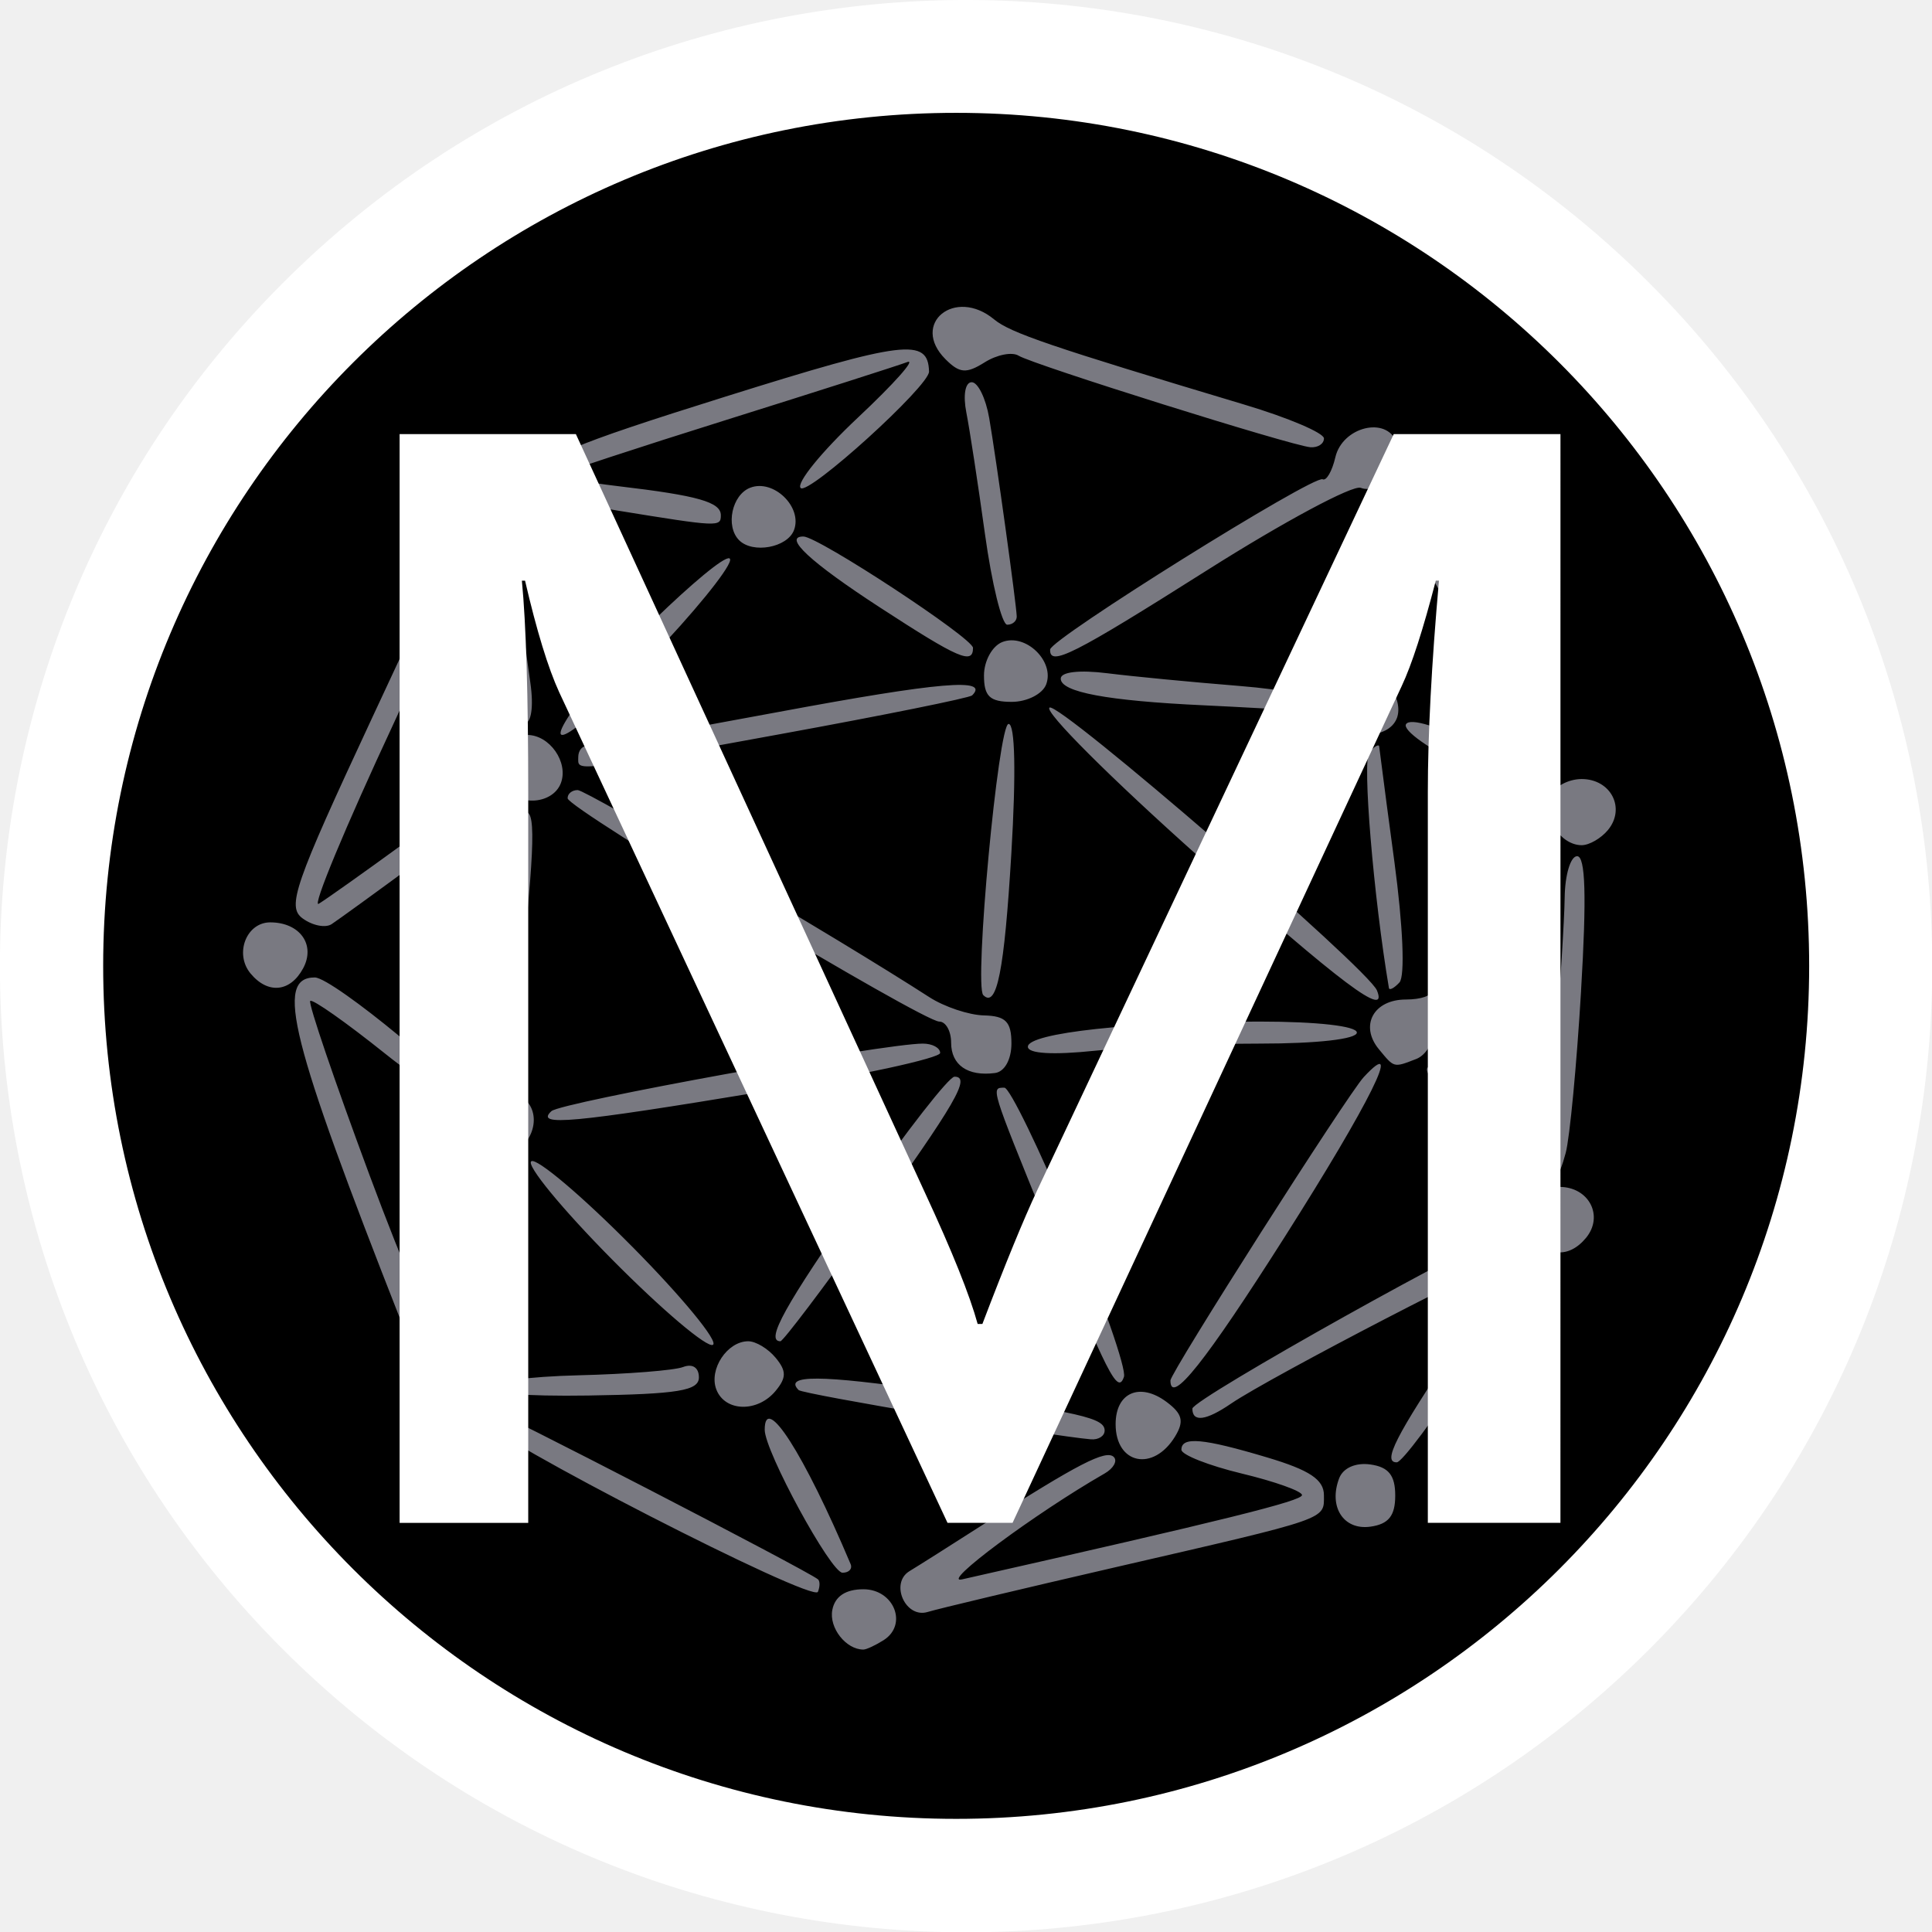
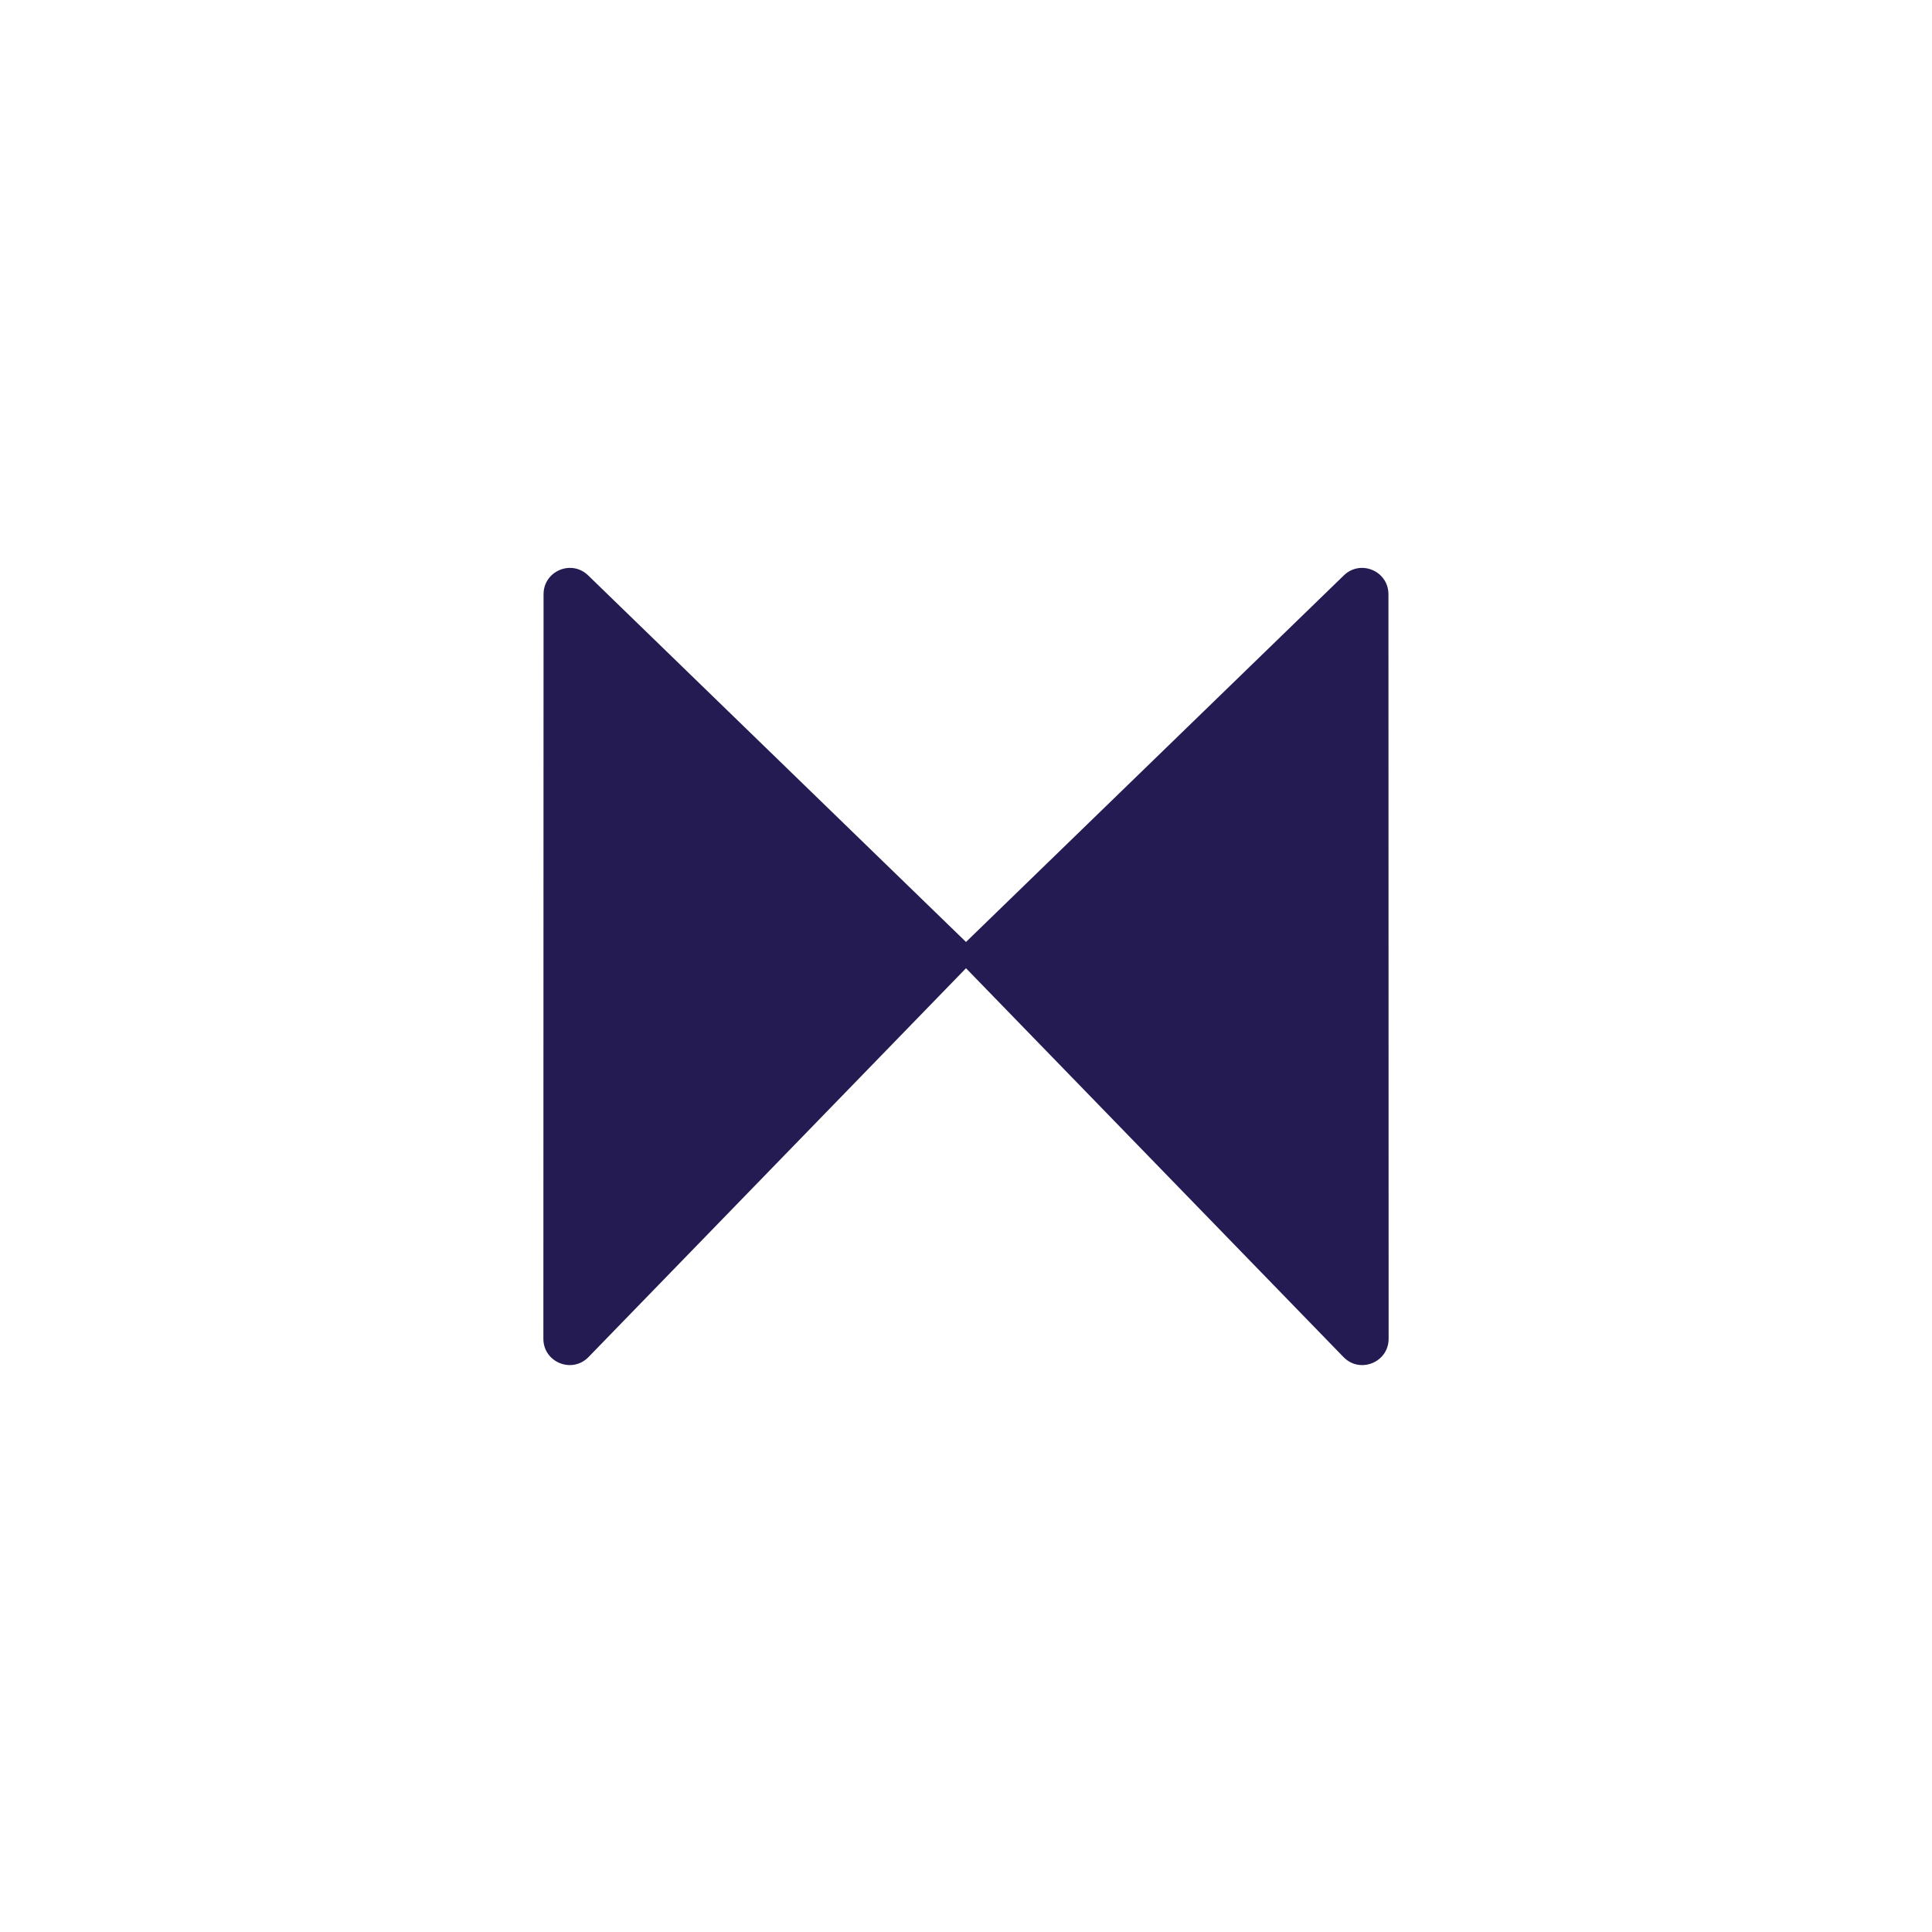
- <svg xmlns="http://www.w3.org/2000/svg" viewBox="0 0 67.79 67.79">
-   <ellipse style="fill:#000;fill-opacity:1" cx="34.277" cy="33.937" rx="31.899" ry="31.984" />
-   <path style="fill:#797981;fill-opacity:1;stroke-width:.386" d="M31.006 57.549c.857-.546.364-1.785-.711-1.785-.626 0-1 .25-1.091.727-.12.626.479 1.389 1.09 1.389.106 0 .426-.15.712-.331zm8.138-2.559c7.554-1.742 7.31-1.658 7.31-2.525 0-.548-.501-.882-1.993-1.327-2.254-.673-3.008-.741-3.008-.27 0 .178.952.554 2.116.835 1.164.28 2.116.62 2.116.756 0 .205-2.688.872-11.928 2.958-.794.179 2.57-2.32 5-3.714.315-.18.46-.442.324-.58-.27-.27-1.255.238-4.554 2.35-1.164.746-2.34 1.49-2.613 1.654-.701.422-.143 1.675.639 1.433.345-.107 3.311-.813 6.591-1.57zm-10.445.424c-.415-.33-11.447-6.032-11.67-6.032-.146 0-.203.188-.127.418.195.59 11.631 6.457 11.797 6.054.075-.183.075-.38 0-.44zm1.147-.534c-1.636-3.873-3.014-6.029-3.014-4.713 0 .754 2.32 5.017 2.73 5.017.227 0 .354-.137.284-.304zm19.11-2.404c0-.708-.232-1-.867-1.09-.52-.075-.96.119-1.1.483-.383 1.004.154 1.833 1.1 1.698.635-.09.867-.382.867-1.09zM41.233 50.4c.322-.528.256-.793-.298-1.207-.94-.703-1.79-.333-1.79.778 0 1.41 1.324 1.682 2.088.43zm10.33-2.512c1.437-2.206 2.137-3.642 1.98-4.055-.135-.352-.38-.64-.545-.64-.598 0-11.16 5.9-11.16 6.233 0 .487.478.425 1.357-.176 1.36-.93 9.801-5.304 9.801-5.08 0 .12-.871 1.517-1.936 3.103-2.092 3.116-2.564 4.046-2.049 4.037.181-.004 1.33-1.543 2.553-3.422zm-12.803 2.31c0-.443-.79-.624-6.097-1.397-3.865-.563-5.181-.57-4.64-.026.142.143 8.884 1.616 10.256 1.728.264.022.48-.116.48-.305zM16.25 48.99c0-.686-.234-.995-.816-1.079-.978-.14-1.515.938-.861 1.73.69.836 1.677.452 1.677-.651zm10.966-.188c.382-.463.382-.698 0-1.16-.263-.32-.696-.58-.962-.58-.736 0-1.389.985-1.12 1.69.302.79 1.45.817 2.082.05zm-2.693-.473c0-.344-.225-.49-.555-.363-.305.118-1.955.248-3.666.29-1.712.041-3.208.232-3.326.423-.122.2 1.448.322 3.667.287 3.153-.05 3.88-.169 3.88-.637zm13.063-5.338c-1.106-2.654-2.161-4.826-2.343-4.826-.479 0-.495-.052 1.444 4.72 2.183 5.373 2.535 6.069 2.75 5.424.089-.27-.744-2.663-1.85-5.318zm7.489.415c3.014-4.746 4.2-7.144 2.777-5.614-.567.61-6.784 10.367-6.784 10.647 0 .887 1.224-.65 4.007-5.033zm-28.243.85c.349-1.65.562-3.071.474-3.16-.088-.088.201-.355.643-.592.964-.519 1.056-1.771.157-2.118-.978-.377-1.956.767-1.408 1.648.237.383.296.946.13 1.25-.166.306-.513 1.6-.771 2.876-.258 1.277-.562 2.477-.676 2.667-.114.19-1.203-2.333-2.42-5.608-1.217-3.275-2.152-6.02-2.076-6.098.075-.08 1.257.752 2.626 1.847s2.593 1.822 2.72 1.615c.214-.347-4.552-4.286-5.185-4.286-1.407 0-.86 2.175 3.046 12.114.316.807.647 1.059 1.267.967.713-.105.935-.576 1.473-3.122zm5.354-.51c-1.752-1.772-3.347-3.121-3.543-3-.197.123 1.077 1.672 2.83 3.443 1.752 1.77 3.347 3.12 3.543 2.998.197-.122-1.077-1.67-2.83-3.442zm8.303-.786c3.06-4.27 3.587-5.181 3.002-5.181-.192 0-1.683 1.909-3.312 4.243-2.638 3.779-3.338 5.04-2.796 5.04.092 0 1.49-1.846 3.106-4.102zm25.16.476c.635-.769.104-1.79-.93-1.79-1.025 0-1.386.67-.888 1.644.415.812 1.215.876 1.818.146zm-1.883-2.038c0-.568-2.894-4.006-3.372-4.006-.43 0-.433.12-.017.695 2.003 2.77 3.389 4.124 3.389 3.311zm1.71-6.636c.198-3.315.156-4.72-.138-4.72-.23 0-.426.654-.437 1.451-.01.798-.162 3.191-.336 5.319-.313 3.802-.134 5.547.373 3.64.142-.533.385-3.094.539-5.69zm-28.74 3.544c3.438-.568 6.252-1.18 6.252-1.36 0-.18-.273-.328-.607-.328-1.376 0-12.696 2.058-13.033 2.37-.587.542.71.423 7.387-.682zm-8.619-2.558c.634-5.748.705-7.252.339-7.252-.212 0-.486.913-.61 2.03-.634 5.748-.704 7.253-.338 7.253.212 0 .486-.914.61-2.031zm17.372.865c0-.762-.2-.966-.962-.984-.53-.012-1.395-.302-1.924-.644-3.132-2.025-12.026-7.263-12.333-7.263-.2 0-.36.13-.353.29.014.356 12.462 7.833 13.04 7.833.229 0 .416.333.416.74 0 .786.585 1.19 1.539 1.065.338-.044.577-.474.577-1.037zm14.205.544c.335-.13.609-.58.609-1.002 0-.422.952-1.921 2.116-3.33 2.04-2.47 2.443-3.17 1.828-3.168-.412.002-4.156 4.734-4.04 5.105.052.17-.343.309-.878.309-1.134 0-1.63.917-.946 1.745.545.66.507.651 1.311.341zm-5.491-.539c2.014 0 3.406-.158 3.406-.387 0-.228-1.392-.386-3.406-.386-4.46 0-8.137.399-8.137.883 0 .243.88.295 2.365.139 1.301-.137 3.898-.249 5.772-.249zm-8.717-6.672c.168-2.823.132-4.545-.097-4.545-.36 0-1.217 9.184-.888 9.515.475.478.739-.853.985-4.97zm12.829 4.807c-.31-.768-11.152-10.135-11.489-9.926-.206.128 2.154 2.485 5.244 5.238 5.011 4.465 6.651 5.696 6.245 4.688zM10.64 33.97c.44-.827-.123-1.606-1.159-1.606-.836 0-1.262 1.1-.693 1.79.611.74 1.401.661 1.852-.184zm38.286-3.734a477.765 477.765 0 0 1-.533-4.042c-.008-.095-.164-.008-.347.194-.251.277.148 5.08.688 8.277.016.096.183.009.37-.193.2-.215.125-1.98-.178-4.236zm-34.306.027c2.297-1.69 3.086-2.54 2.357-2.54-.129 0-1.384.836-2.79 1.858-1.404 1.023-2.756 1.982-3.004 2.131-.247.15.937-2.701 2.633-6.335s2.98-6.71 2.855-6.837c-.35-.352-.369-.317-3.624 6.669-2.726 5.85-2.987 6.605-2.43 7.015.344.253.802.344 1.018.203.215-.141 1.559-1.115 2.985-2.164zm41.799-1.138c.632-.766.105-1.79-.922-1.79-.484 0-.988.283-1.12.63-.27.705.383 1.691 1.12 1.691.266 0 .68-.239.922-.531zm-36.74-1.645c.278-.73-.392-1.692-1.18-1.692-.654 0-1.068.942-.763 1.74.296.776 1.641.742 1.943-.048zm34.757-1.493c-.568-1.07-4.955-8.476-5.14-8.676-.08-.089-.259-.05-.395.088-.136.136.99 2.327 2.501 4.869 1.512 2.54 2.748 4.723 2.748 4.85 0 .125-1.03-.294-2.288-.933-1.376-.698-2.384-1.007-2.527-.775-.13.213.842.9 2.162 1.527 2.217 1.055 2.435 1.091 2.876.485.35-.482.367-.862.063-1.435zm-27.028-.233c3.598-.657 6.614-1.266 6.702-1.354.626-.622-1.14-.471-6.774.578-3.557.662-6.598 1.202-6.757 1.2-.159-.002-.289.171-.289.384 0 .514-.323.55 7.118-.808zm-4.556-2.7c1.448-1.505 2.692-3.028 2.764-3.385.141-.7-4.117 3.301-5.381 5.056-1.417 1.966-.039 1.086 2.617-1.672zm26.16 2.15c.263-.693-.5-1.737-1.27-1.737-.655 0-1.068.943-.763 1.741.288.754 1.744.75 2.032-.005zM18.608 23.95c-.116-.798-.32-2.364-.455-3.481-.134-1.117-.421-2.03-.637-2.03-.372 0-.232 2.386.336 5.704.303 1.773 1.014 1.591.756-.193zm27.846.71c0-.195-1.342-.462-2.982-.593-1.64-.132-3.718-.331-4.617-.444-.984-.123-1.636-.047-1.636.189 0 .472 1.63.777 5.002.935 1.376.065 2.891.151 3.367.192.476.041.866-.085.866-.28zm-9.747-.643c.309-.81-.718-1.806-1.536-1.49-.355.137-.645.665-.645 1.174 0 .733.203.926.974.926.536 0 1.079-.275 1.207-.61zm-2.566-1.284c0-.342-5.431-3.908-5.952-3.908-.728 0 .246.903 2.682 2.487 2.77 1.802 3.27 2.019 3.27 1.42zM42.368 20c2.678-1.694 5.098-2.991 5.378-2.883.684.264 1.547-.837 1.255-1.602-.352-.92-1.897-.54-2.146.529-.114.49-.315.839-.446.773-.32-.16-9.547 5.603-9.562 5.973-.024.612.803.194 5.521-2.79zm6.01.372c0-1.547-.164-2.707-.384-2.707s-.385 1.16-.385 2.707.165 2.708.385 2.708.385-1.16.385-2.708zM35.675 21.63c-.012-.429-.716-5.508-.966-6.962-.119-.691-.395-1.257-.614-1.257-.228 0-.308.453-.188 1.064.116.585.409 2.5.652 4.254.243 1.755.596 3.191.783 3.191.187 0 .337-.13.333-.29zm-7.816-3.027c.309-.81-.718-1.806-1.535-1.49-.644.248-.877 1.352-.39 1.842.48.482 1.691.26 1.925-.352zm-2.566-.524c0-.461-.804-.69-3.576-1.017-1.227-.145-2.17-.324-2.096-.398.074-.074 2.722-.946 5.885-1.937 3.163-.992 6.011-1.902 6.329-2.023.317-.12-.462.756-1.732 1.948s-2.174 2.304-2.01 2.471c.267.273 4.52-3.584 4.505-4.086-.034-1.191-.86-1.09-7.133.876-5.527 1.732-6.52 2.159-6.52 2.801 0 .64.423.827 2.693 1.196 3.582.582 3.655.585 3.655.169zm-7.118-1.192c0-.686-.234-.995-.817-1.079-.978-.14-1.514.938-.86 1.73.69.836 1.677.452 1.677-.651zm28.28-1.504c0-.192-1.254-.726-2.789-1.185-6.815-2.043-8.213-2.519-8.784-2.991-1.374-1.138-2.95.148-1.709 1.395.496.498.731.517 1.377.112.428-.27.964-.374 1.19-.234.504.313 9.564 3.156 10.235 3.212.265.022.48-.117.48-.31z" />
-   <path d="M53.54 54.643h-4.55V28.435q0-3.105.382-7.6h-.109q-.654 2.642-1.171 3.786l-13.35 30.022H32.51L19.187 24.84q-.573-1.307-1.172-4.004h-.109q.218 2.342.218 7.655v26.153h-4.413V15.577h6.048L31.746 42.82q1.39 3.133 1.798 4.686h.163q1.172-3.215 1.88-4.795L47.82 15.577h5.721zm3.049-44.488a33.15 34.668 0 1 0 0 49.025 33.15 34.668 0 0 0 0-49.025zm-23.782 55.11a29.267 30.608 0 1 1 29.267-30.597 29.267 30.608 0 0 1-29.267 30.597z" transform="scale(1.02265 .97786)" aria-label="M" style="font-size:55.794px;line-height:1.25;font-family:Ebrima;-inkscape-font-specification:Ebrima;fill:#fff;stroke-width:1.395" />
+ <svg xmlns="http://www.w3.org/2000/svg" width="1024" height="1024" viewBox="0 0 1024 1024" fill="none">
+   <rect width="1024" height="1024" fill="white" />
+   <path d="M311.723 304.959C302.891 296.391 288.1 302.647 288.097 314.953L288 709.564C287.997 722.073 303.207 728.245 311.921 719.269L518.964 506.012L311.723 304.959Z" fill="#231B51" />
+   <path d="M712.277 304.959C721.109 296.391 735.9 302.647 735.903 314.953L736 709.564C736.003 722.073 720.793 728.245 712.079 719.269L505.036 506.012L712.277 304.959Z" fill="#231B51" />
</svg>
